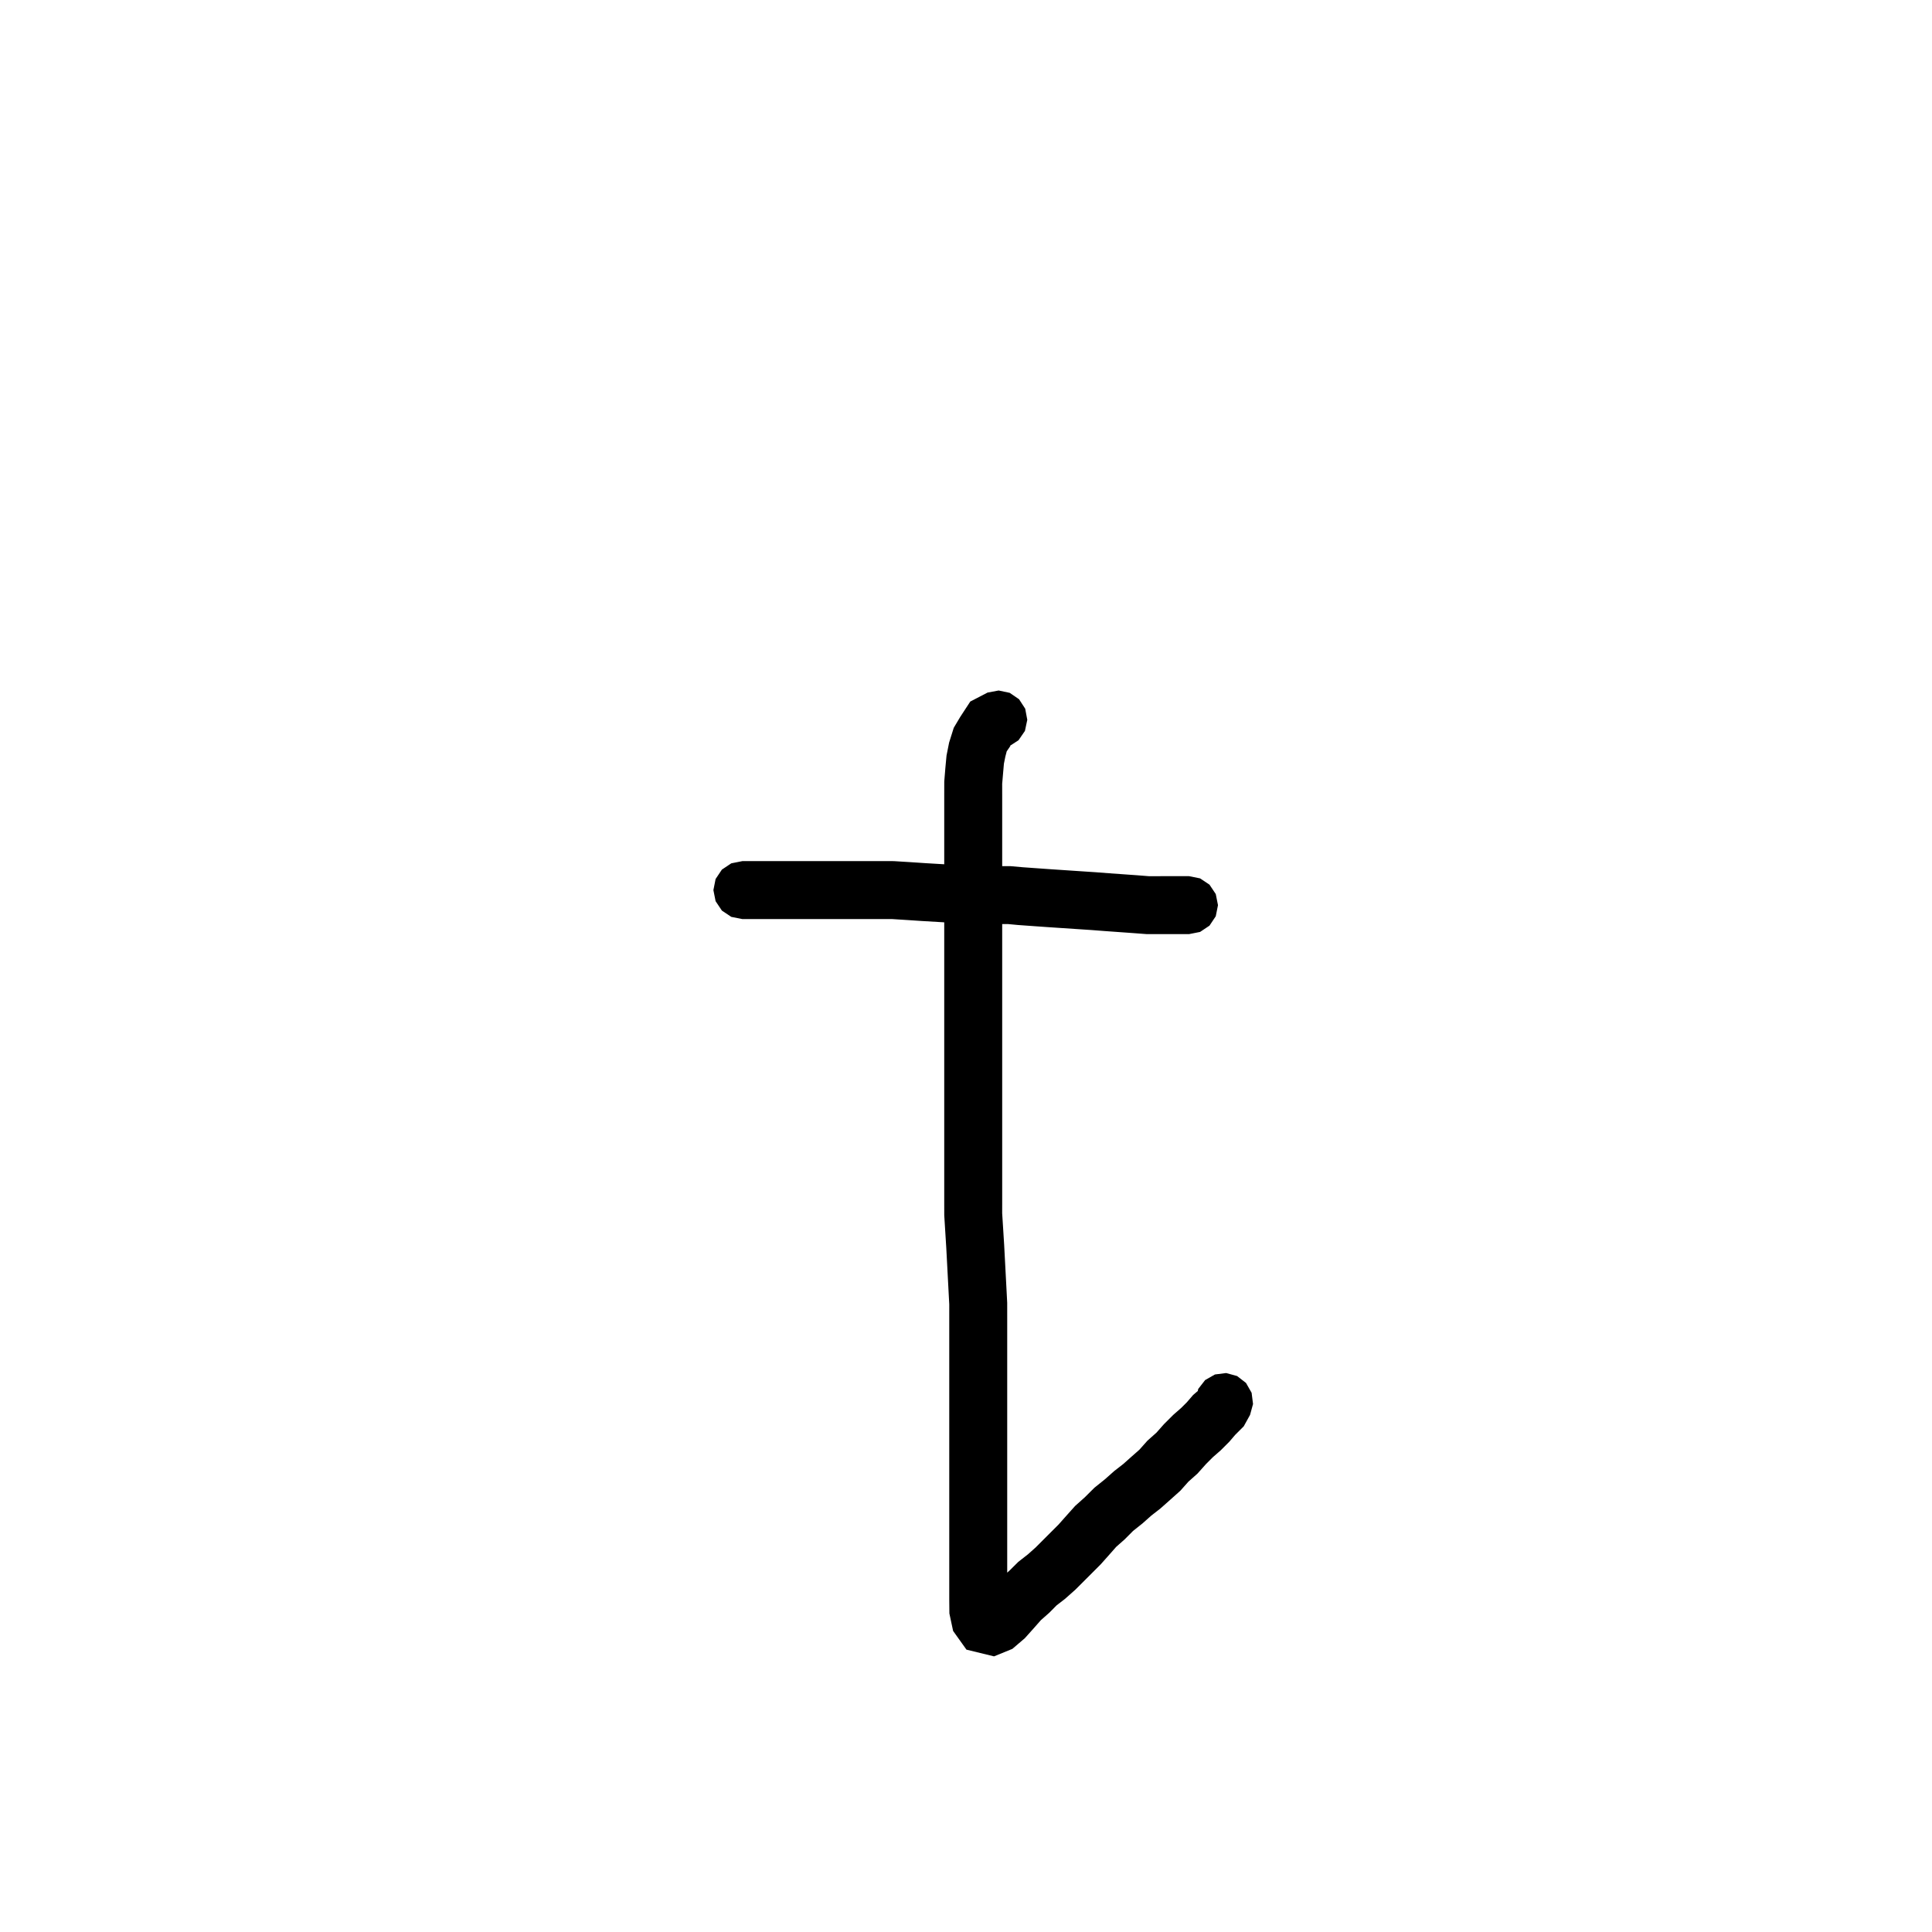
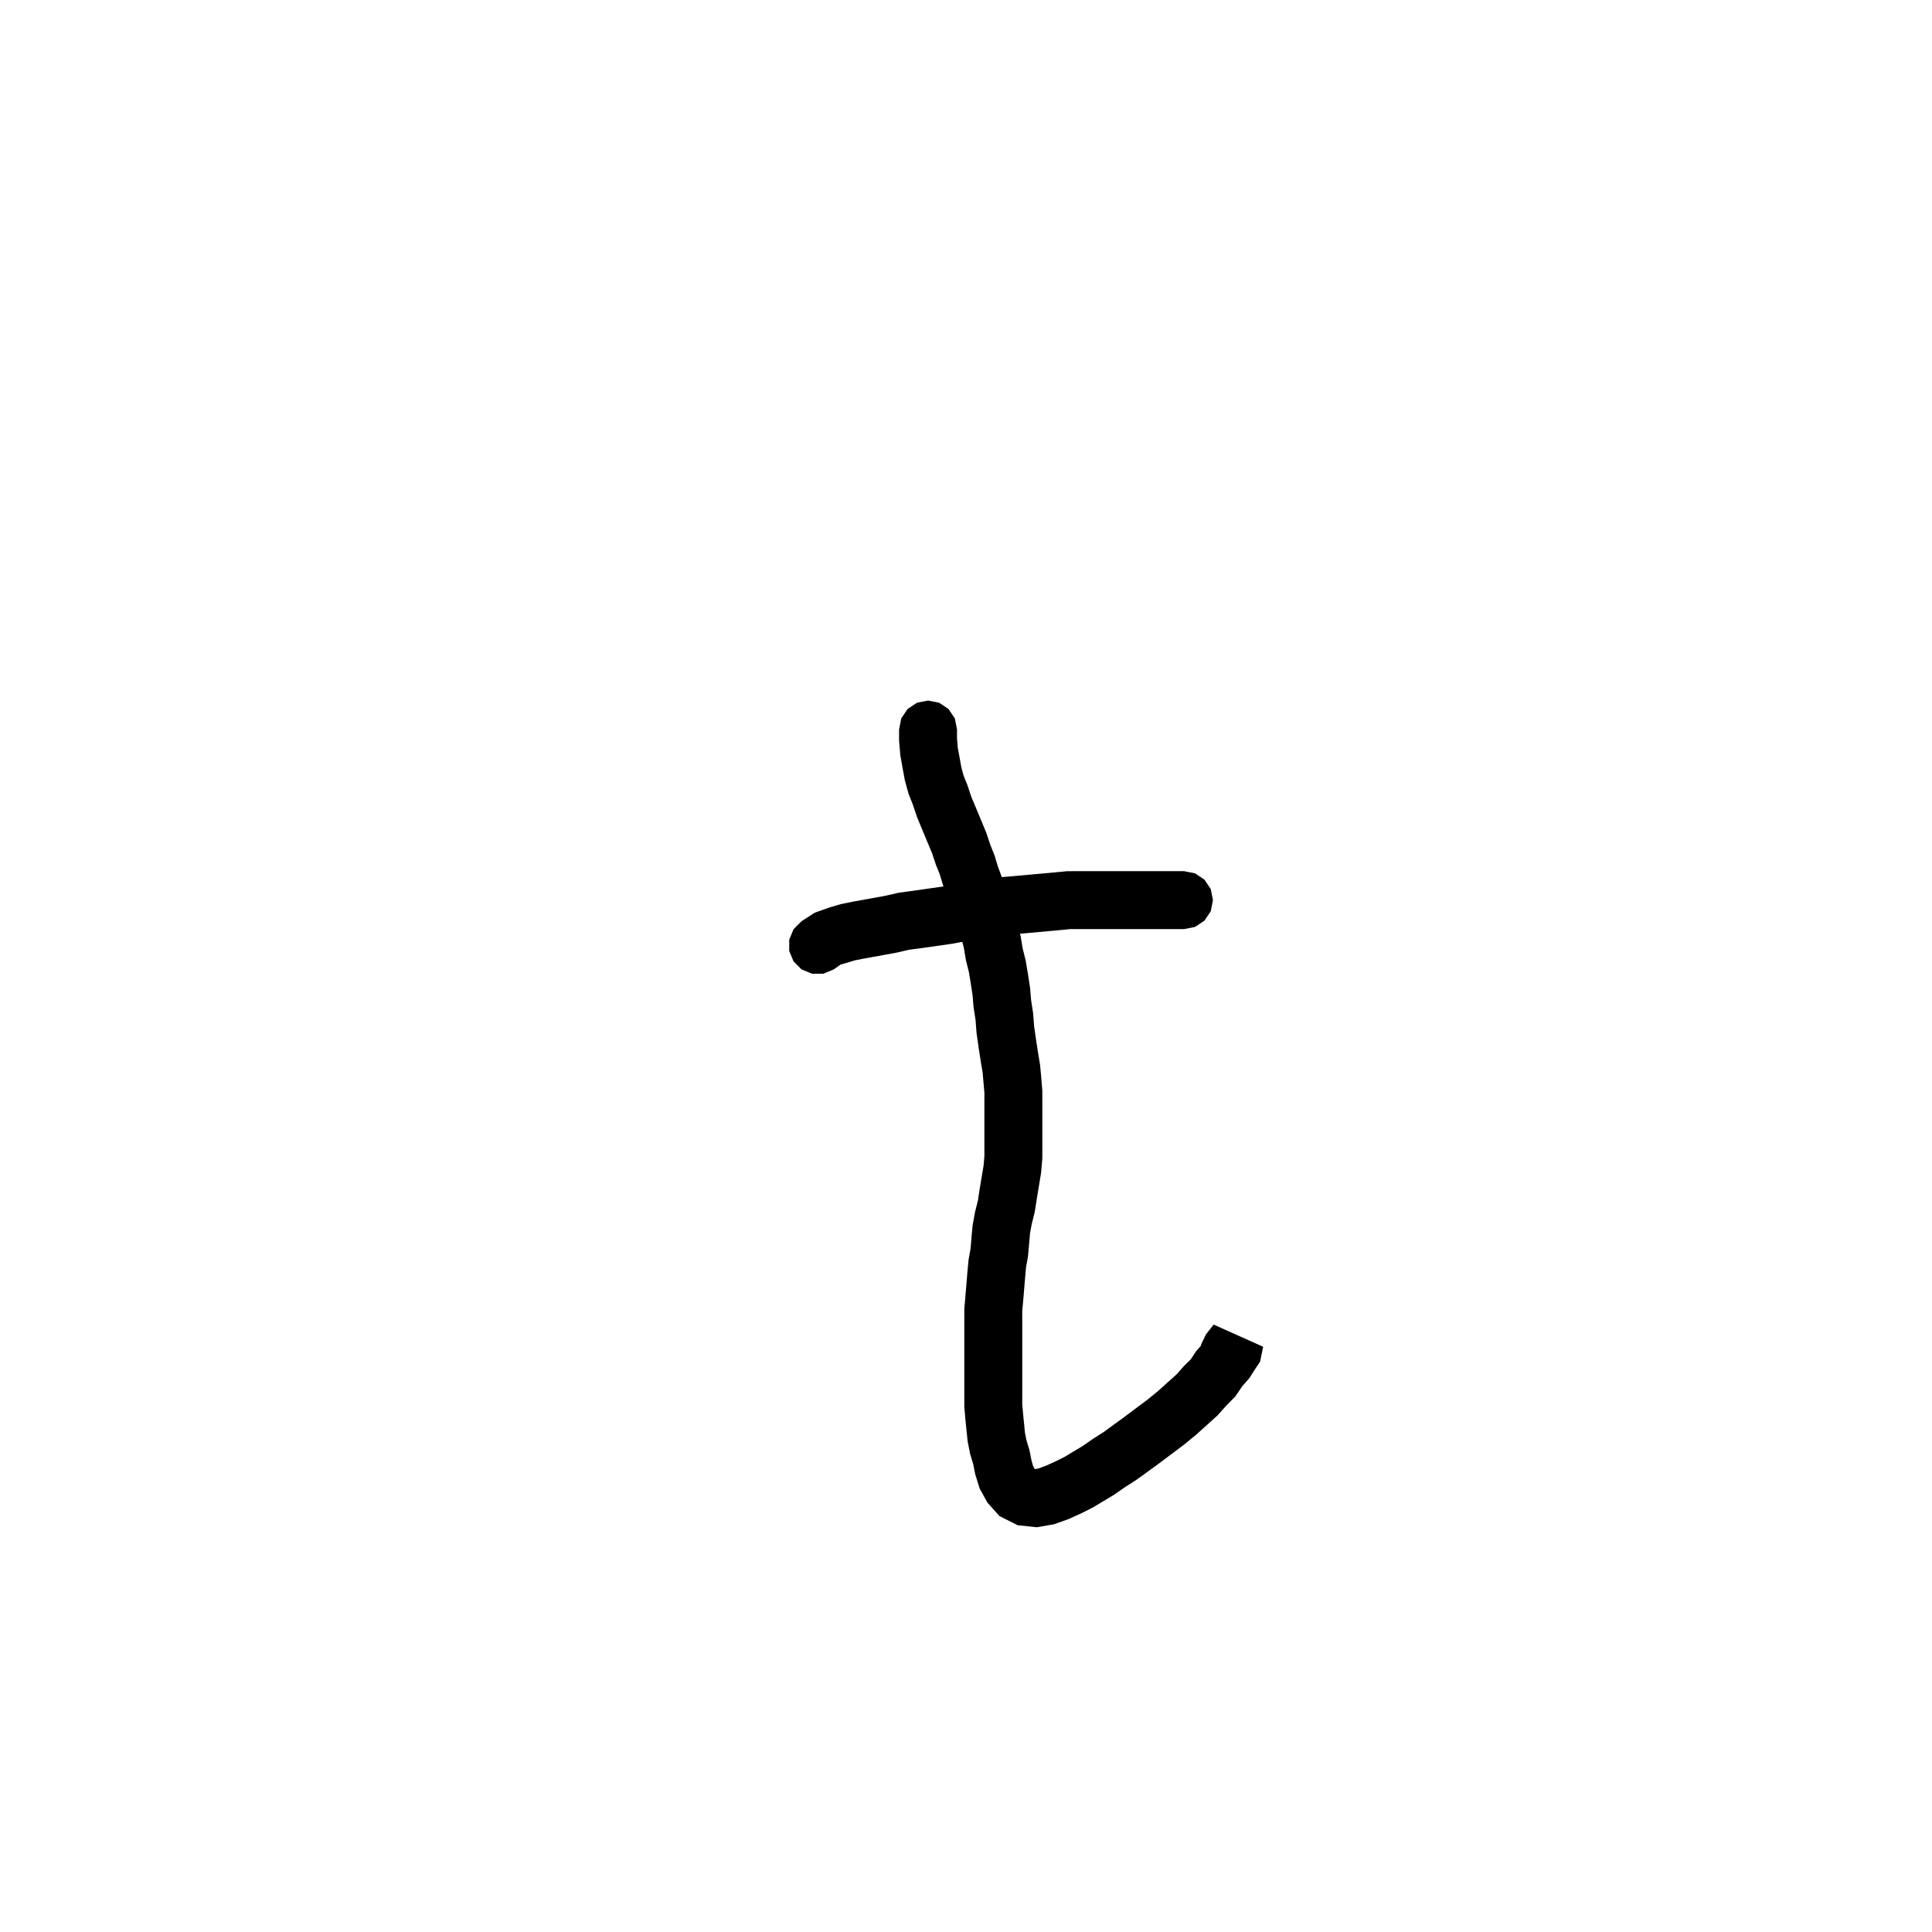
<svg xmlns="http://www.w3.org/2000/svg" viewBox="0 0 300 300" width="300" height="300">
-   <path d="M 115.276 142.714 L 116.834 142.714 L 118.549 142.714 L 120.263 142.714 L 122.133 142.714 L 124.003 142.714 L 125.873 142.714 L 127.588 142.714 L 129.302 142.714 L 130.86 142.714 L 132.575 142.714 L 134.289 142.714 L 136.159 142.714 L 138.512 142.712 L 140.856 142.861 L 143.203 143.017 L 145.869 143.174 L 148.483 143.328 L 150.635 143.49 L 152.834 143.494 L 154.86 143.494 L 156.535 143.489 L 158.086 143.635 L 160.306 143.794 L 162.499 143.95 L 164.847 144.107 L 167.184 144.263 L 169.501 144.417 L 171.515 144.572 L 173.709 144.729 L 175.879 144.884 L 178.064 145.049 L 180.263 145.052 L 181.977 145.052 L 183.588 145.052 L 184.627 145.052 L 186.349 144.709 L 187.809 143.734 L 188.784 142.274 L 189.127 140.552 L 188.784 138.83 L 187.809 137.37 L 186.349 136.394 L 184.627 136.052 L 183.588 136.052 L 181.977 136.052 L 180.263 136.052 L 178.41 136.055 L 176.543 135.908 L 174.35 135.752 L 172.18 135.597 L 170.142 135.44 L 167.783 135.283 L 165.445 135.127 L 163.118 134.972 L 160.947 134.817 L 158.804 134.664 L 156.926 134.498 L 154.86 134.494 L 152.834 134.494 L 150.981 134.497 L 149.082 134.348 L 146.397 134.19 L 143.764 134.035 L 141.436 133.879 L 138.793 133.716 L 136.159 133.714 L 134.289 133.714 L 132.575 133.714 L 130.86 133.714 L 129.302 133.714 L 127.588 133.714 L 125.873 133.714 L 124.003 133.714 L 122.133 133.714 L 120.263 133.714 L 118.549 133.714 L 116.834 133.714 L 115.276 133.714 L 113.554 134.057 L 112.094 135.032 L 111.118 136.492 L 110.776 138.214 L 111.118 139.936 L 112.094 141.396 L 113.554 142.372 Z" fill="black" fill-rule="nonzero" />
-   <path d="M 153.345 107.543 L 150.665 108.934 L 149.098 111.333 L 148.099 113.01 L 147.378 115.305 L 146.977 117.318 L 146.793 119.279 L 146.624 121.359 L 146.62 123.565 L 146.62 125.747 L 146.62 128.084 L 146.62 130.422 L 146.62 132.916 L 146.62 135.565 L 146.62 138.058 L 146.62 140.552 L 146.62 143.513 L 146.62 146.942 L 146.62 150.058 L 146.62 153.799 L 146.62 157.383 L 146.62 160.5 L 146.62 162.838 L 146.62 165.175 L 146.62 167.045 L 146.62 168.916 L 146.62 171.409 L 146.62 174.526 L 146.62 177.799 L 146.62 180.916 L 146.62 184.188 L 146.62 186.682 L 146.623 188.713 L 146.785 191.326 L 146.939 193.796 L 147.094 196.737 L 147.25 199.698 L 147.401 202.554 L 147.399 204.76 L 147.399 207.097 L 147.399 209.279 L 147.399 211.461 L 147.399 213.643 L 147.399 216.136 L 147.399 218.942 L 147.399 221.435 L 147.399 224.084 L 147.399 226.89 L 147.399 229.227 L 147.399 231.409 L 147.399 233.591 L 147.399 235.617 L 147.399 237.487 L 147.399 239.357 L 147.399 241.227 L 147.399 242.942 L 147.399 244.656 L 147.399 246.526 L 147.399 248.396 L 147.42 250.537 L 147.998 253.249 L 150.072 256.156 L 154.353 257.199 L 157.201 256.036 L 159.133 254.383 L 160.561 252.788 L 161.627 251.578 L 162.932 250.426 L 164.071 249.277 L 165.378 248.269 L 166.983 246.842 L 168.328 245.5 L 169.575 244.253 L 170.917 242.909 L 172.25 241.412 L 173.315 240.201 L 174.625 239.044 L 175.939 237.724 L 177.395 236.565 L 178.78 235.334 L 180.183 234.243 L 181.694 232.902 L 183.289 231.474 L 184.536 230.072 L 185.938 228.825 L 187.28 227.324 L 188.328 226.276 L 189.567 225.192 L 190.885 223.874 L 191.785 222.82 L 193.128 221.477 L 194.106 219.707 L 194.57 218.014 L 194.35 216.272 L 193.481 214.746 L 192.094 213.67 L 190.4 213.206 L 188.658 213.426 L 187.133 214.295 L 186.056 215.682 L 185.995 215.99 L 185.26 216.621 L 184.29 217.75 L 183.426 218.613 L 182.172 219.711 L 180.726 221.156 L 179.574 222.461 L 178.172 223.708 L 176.925 225.11 L 175.715 226.176 L 174.421 227.329 L 173.019 228.42 L 171.598 229.681 L 169.938 231.017 L 168.446 232.501 L 166.951 233.837 L 165.523 235.432 L 164.363 236.741 L 163.211 237.889 L 161.964 239.136 L 160.815 240.288 L 159.616 241.355 L 158.117 242.528 L 156.763 243.872 L 155.263 245.214 L 153.835 246.809 L 152.769 248.019 L 152.208 248.548 L 152.874 248.321 L 155.597 249.052 L 156.425 250.089 L 156.379 249.684 L 156.399 248.396 L 156.399 246.526 L 156.399 244.656 L 156.399 242.942 L 156.399 241.227 L 156.399 239.357 L 156.399 237.487 L 156.399 235.617 L 156.399 233.591 L 156.399 231.409 L 156.399 229.227 L 156.399 226.89 L 156.399 224.084 L 156.399 221.435 L 156.399 218.942 L 156.399 216.136 L 156.399 213.643 L 156.399 211.461 L 156.399 209.279 L 156.399 207.097 L 156.399 204.76 L 156.397 202.29 L 156.237 199.225 L 156.081 196.263 L 155.924 193.282 L 155.767 190.765 L 155.617 188.391 L 155.62 186.682 L 155.62 184.188 L 155.62 180.916 L 155.62 177.799 L 155.62 174.526 L 155.62 171.409 L 155.62 168.916 L 155.62 167.045 L 155.62 165.175 L 155.62 162.838 L 155.62 160.5 L 155.62 157.383 L 155.62 153.799 L 155.62 150.058 L 155.62 146.942 L 155.62 143.513 L 155.62 140.552 L 155.62 138.058 L 155.62 135.565 L 155.62 132.916 L 155.62 130.422 L 155.62 128.084 L 155.62 125.747 L 155.62 123.565 L 155.617 121.719 L 155.759 120.059 L 155.887 118.591 L 156.109 117.488 L 156.323 116.665 L 156.883 115.849 L 156.77 115.547 L 156.687 115.899 L 158.159 114.941 L 159.152 113.493 L 159.516 111.776 L 159.194 110.05 L 158.237 108.578 L 156.789 107.585 L 155.071 107.221 Z" fill="black" fill-rule="nonzero" />
+   <path d="M 129.46 150.53 L 130.535 149.772 L 131.44 149.517 L 132.731 149.125 L 134.04 148.869 L 135.717 148.564 L 137.432 148.252 L 139.259 147.918 L 141.158 147.475 L 143.319 147.192 L 145.523 146.877 L 147.808 146.549 L 150.301 146.082 L 152.428 145.779 L 154.353 145.458 L 156.02 145.176 L 157.883 145.036 L 159.631 144.878 L 161.346 144.722 L 163.06 144.566 L 164.794 144.408 L 166.139 144.268 L 167.64 144.273 L 169.354 144.273 L 171.068 144.273 L 172.938 144.273 L 174.964 144.273 L 176.834 144.273 L 178.705 144.273 L 180.575 144.273 L 182.289 144.273 L 183.847 144.273 L 185.569 143.93 L 187.029 142.955 L 188.005 141.495 L 188.347 139.773 L 188.005 138.051 L 187.029 136.591 L 185.569 135.615 L 183.847 135.273 L 182.289 135.273 L 180.575 135.273 L 178.705 135.273 L 176.834 135.273 L 174.964 135.273 L 172.938 135.273 L 171.068 135.273 L 169.354 135.273 L 167.64 135.273 L 165.711 135.278 L 163.94 135.449 L 162.245 135.603 L 160.531 135.759 L 158.817 135.915 L 157.136 136.067 L 154.948 136.24 L 152.874 136.581 L 151.059 136.883 L 148.822 137.204 L 146.328 137.672 L 144.25 137.967 L 142.09 138.276 L 139.576 138.616 L 137.423 139.108 L 135.822 139.397 L 134.107 139.709 L 132.356 140.028 L 130.548 140.394 L 128.723 140.937 L 126.51 141.722 L 124.468 143.041 L 123.225 144.282 L 122.552 145.903 L 122.55 147.659 L 123.22 149.282 L 124.46 150.525 L 126.082 151.198 L 127.838 151.2 Z" fill="black" fill-rule="nonzero" />
+   <path d="M 139.607 113.279 L 139.612 115.042 L 139.801 117.29 L 140.147 119.227 L 140.498 121.134 L 141.085 123.274 L 141.748 124.947 L 142.387 126.859 L 143.226 128.88 L 144.005 130.75 L 144.725 132.47 L 145.333 134.298 L 145.938 135.805 L 146.384 137.3 L 147.047 139.129 L 147.67 140.843 L 148.294 142.557 L 148.858 144.098 L 149.259 145.584 L 149.676 147.236 L 149.987 149.106 L 150.455 150.976 L 150.729 152.64 L 151.016 154.491 L 151.172 156.361 L 151.481 158.366 L 151.635 160.374 L 151.967 162.718 L 152.287 164.795 L 152.58 166.537 L 152.715 168.059 L 152.858 169.734 L 152.854 171.253 L 152.854 172.968 L 152.854 174.682 L 152.854 176.396 L 152.854 177.955 L 152.858 179.473 L 152.733 180.981 L 152.448 182.669 L 152.131 184.568 L 151.85 186.423 L 151.398 188.219 L 151.025 190.282 L 150.845 192.214 L 150.71 193.892 L 150.402 195.58 L 150.221 197.513 L 150.064 199.399 L 149.91 201.253 L 149.742 203.153 L 149.737 205.071 L 149.737 206.786 L 149.737 208.344 L 149.737 209.903 L 149.737 211.461 L 149.737 213.175 L 149.737 214.89 L 149.737 216.604 L 149.742 218.523 L 149.913 220.459 L 150.071 222.039 L 150.254 223.817 L 150.651 225.799 L 151.118 227.358 L 151.43 228.916 L 152.116 231.129 L 153.334 233.335 L 155.197 235.415 L 158.02 236.836 L 160.997 237.151 L 163.681 236.686 L 165.915 235.886 L 167.86 235.004 L 169.652 234.105 L 171.357 233.086 L 173.053 232.065 L 174.655 230.946 L 176.408 229.828 L 178.234 228.503 L 179.977 227.236 L 181.872 225.814 L 183.816 224.355 L 185.685 222.826 L 187.325 221.351 L 189.055 219.786 L 190.397 218.285 L 191.841 216.815 L 192.877 215.285 L 193.993 214.005 L 194.916 212.555 L 195.665 211.448 L 196.14 209.123 L 188.458 205.682 L 187.26 207.203 L 186.501 208.786 L 186.406 210.539 L 186.988 212.195 L 188.16 213.503 L 189.744 214.262 L 191.497 214.357 L 193.153 213.775 L 194.46 212.603 L 194.822 212.046 L 187.14 209.123 L 187.615 207.423 L 187.428 207.562 L 186.793 208.605 L 185.727 209.818 L 184.893 211.094 L 183.843 212.117 L 182.691 213.422 L 181.305 214.662 L 179.828 215.992 L 178.269 217.268 L 176.472 218.614 L 174.627 219.998 L 172.941 221.224 L 171.338 222.392 L 169.663 223.457 L 168.148 224.519 L 166.727 225.369 L 165.315 226.219 L 163.991 226.879 L 162.507 227.556 L 161.313 228.003 L 160.568 228.161 L 160.428 228.164 L 160.757 228.338 L 160.75 228.236 L 160.41 227.637 L 160.161 226.733 L 159.849 225.175 L 159.382 223.616 L 159.155 222.482 L 159.026 221.143 L 158.873 219.606 L 158.732 218.114 L 158.737 216.604 L 158.737 214.89 L 158.737 213.175 L 158.737 211.461 L 158.737 209.903 L 158.737 208.344 L 158.737 206.786 L 158.737 205.071 L 158.732 203.561 L 158.876 202.033 L 159.033 200.146 L 159.188 198.292 L 159.319 196.796 L 159.634 195.056 L 159.811 192.994 L 159.943 191.498 L 160.193 190.131 L 160.676 188.188 L 161.018 185.99 L 161.325 184.149 L 161.663 182.097 L 161.85 179.864 L 161.854 177.955 L 161.854 176.396 L 161.854 174.682 L 161.854 172.968 L 161.854 171.253 L 161.85 169.344 L 161.681 167.279 L 161.504 165.373 L 161.174 163.373 L 160.87 161.399 L 160.58 159.38 L 160.422 157.335 L 160.108 155.289 L 159.952 153.418 L 159.616 151.218 L 159.266 149.141 L 158.798 147.271 L 158.487 145.4 L 157.968 143.312 L 157.434 141.369 L 156.752 139.482 L 156.128 137.767 L 155.505 136.053 L 154.922 134.454 L 154.432 132.832 L 153.791 131.222 L 153.152 129.31 L 152.313 127.289 L 151.534 125.419 L 150.814 123.699 L 150.206 121.871 L 149.623 120.428 L 149.274 119.139 L 149.002 117.617 L 148.725 116.126 L 148.602 114.633 L 148.607 113.279 L 148.265 111.557 L 147.289 110.097 L 145.829 109.122 L 144.107 108.779 L 142.385 109.122 L 140.925 110.097 L 139.95 111.557 Z" fill="black" fill-rule="nonzero" />
</svg>
